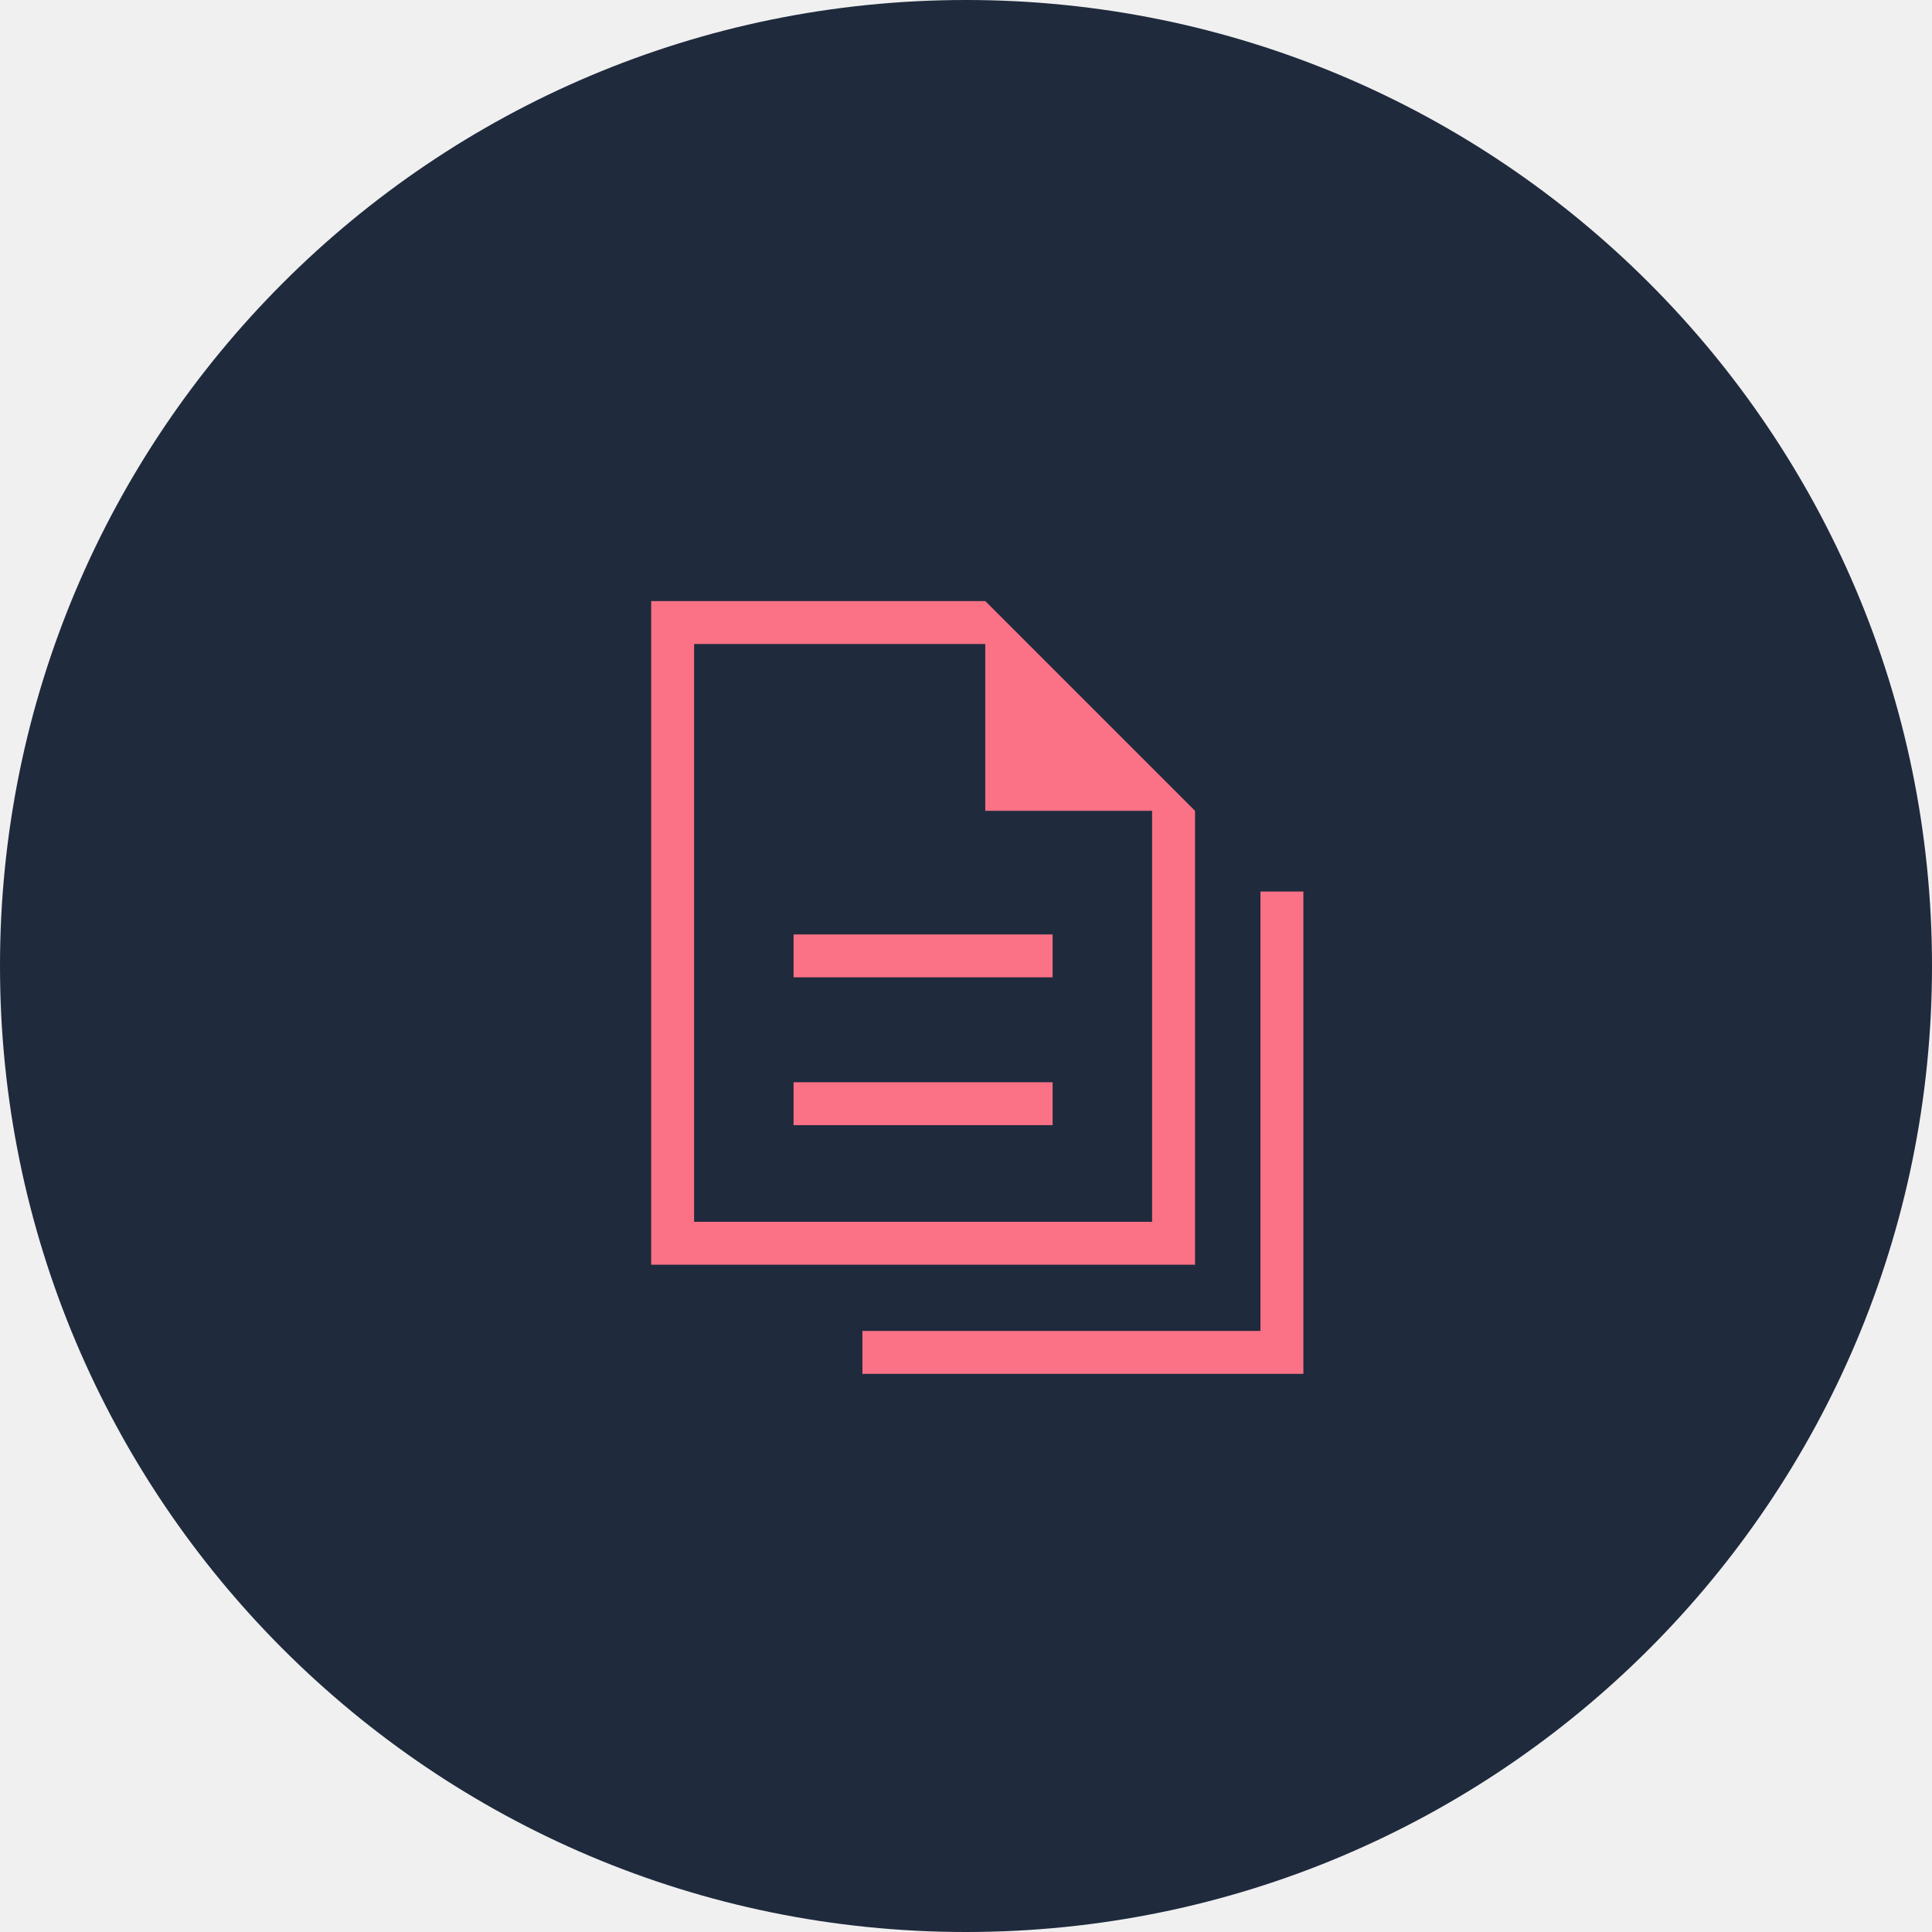
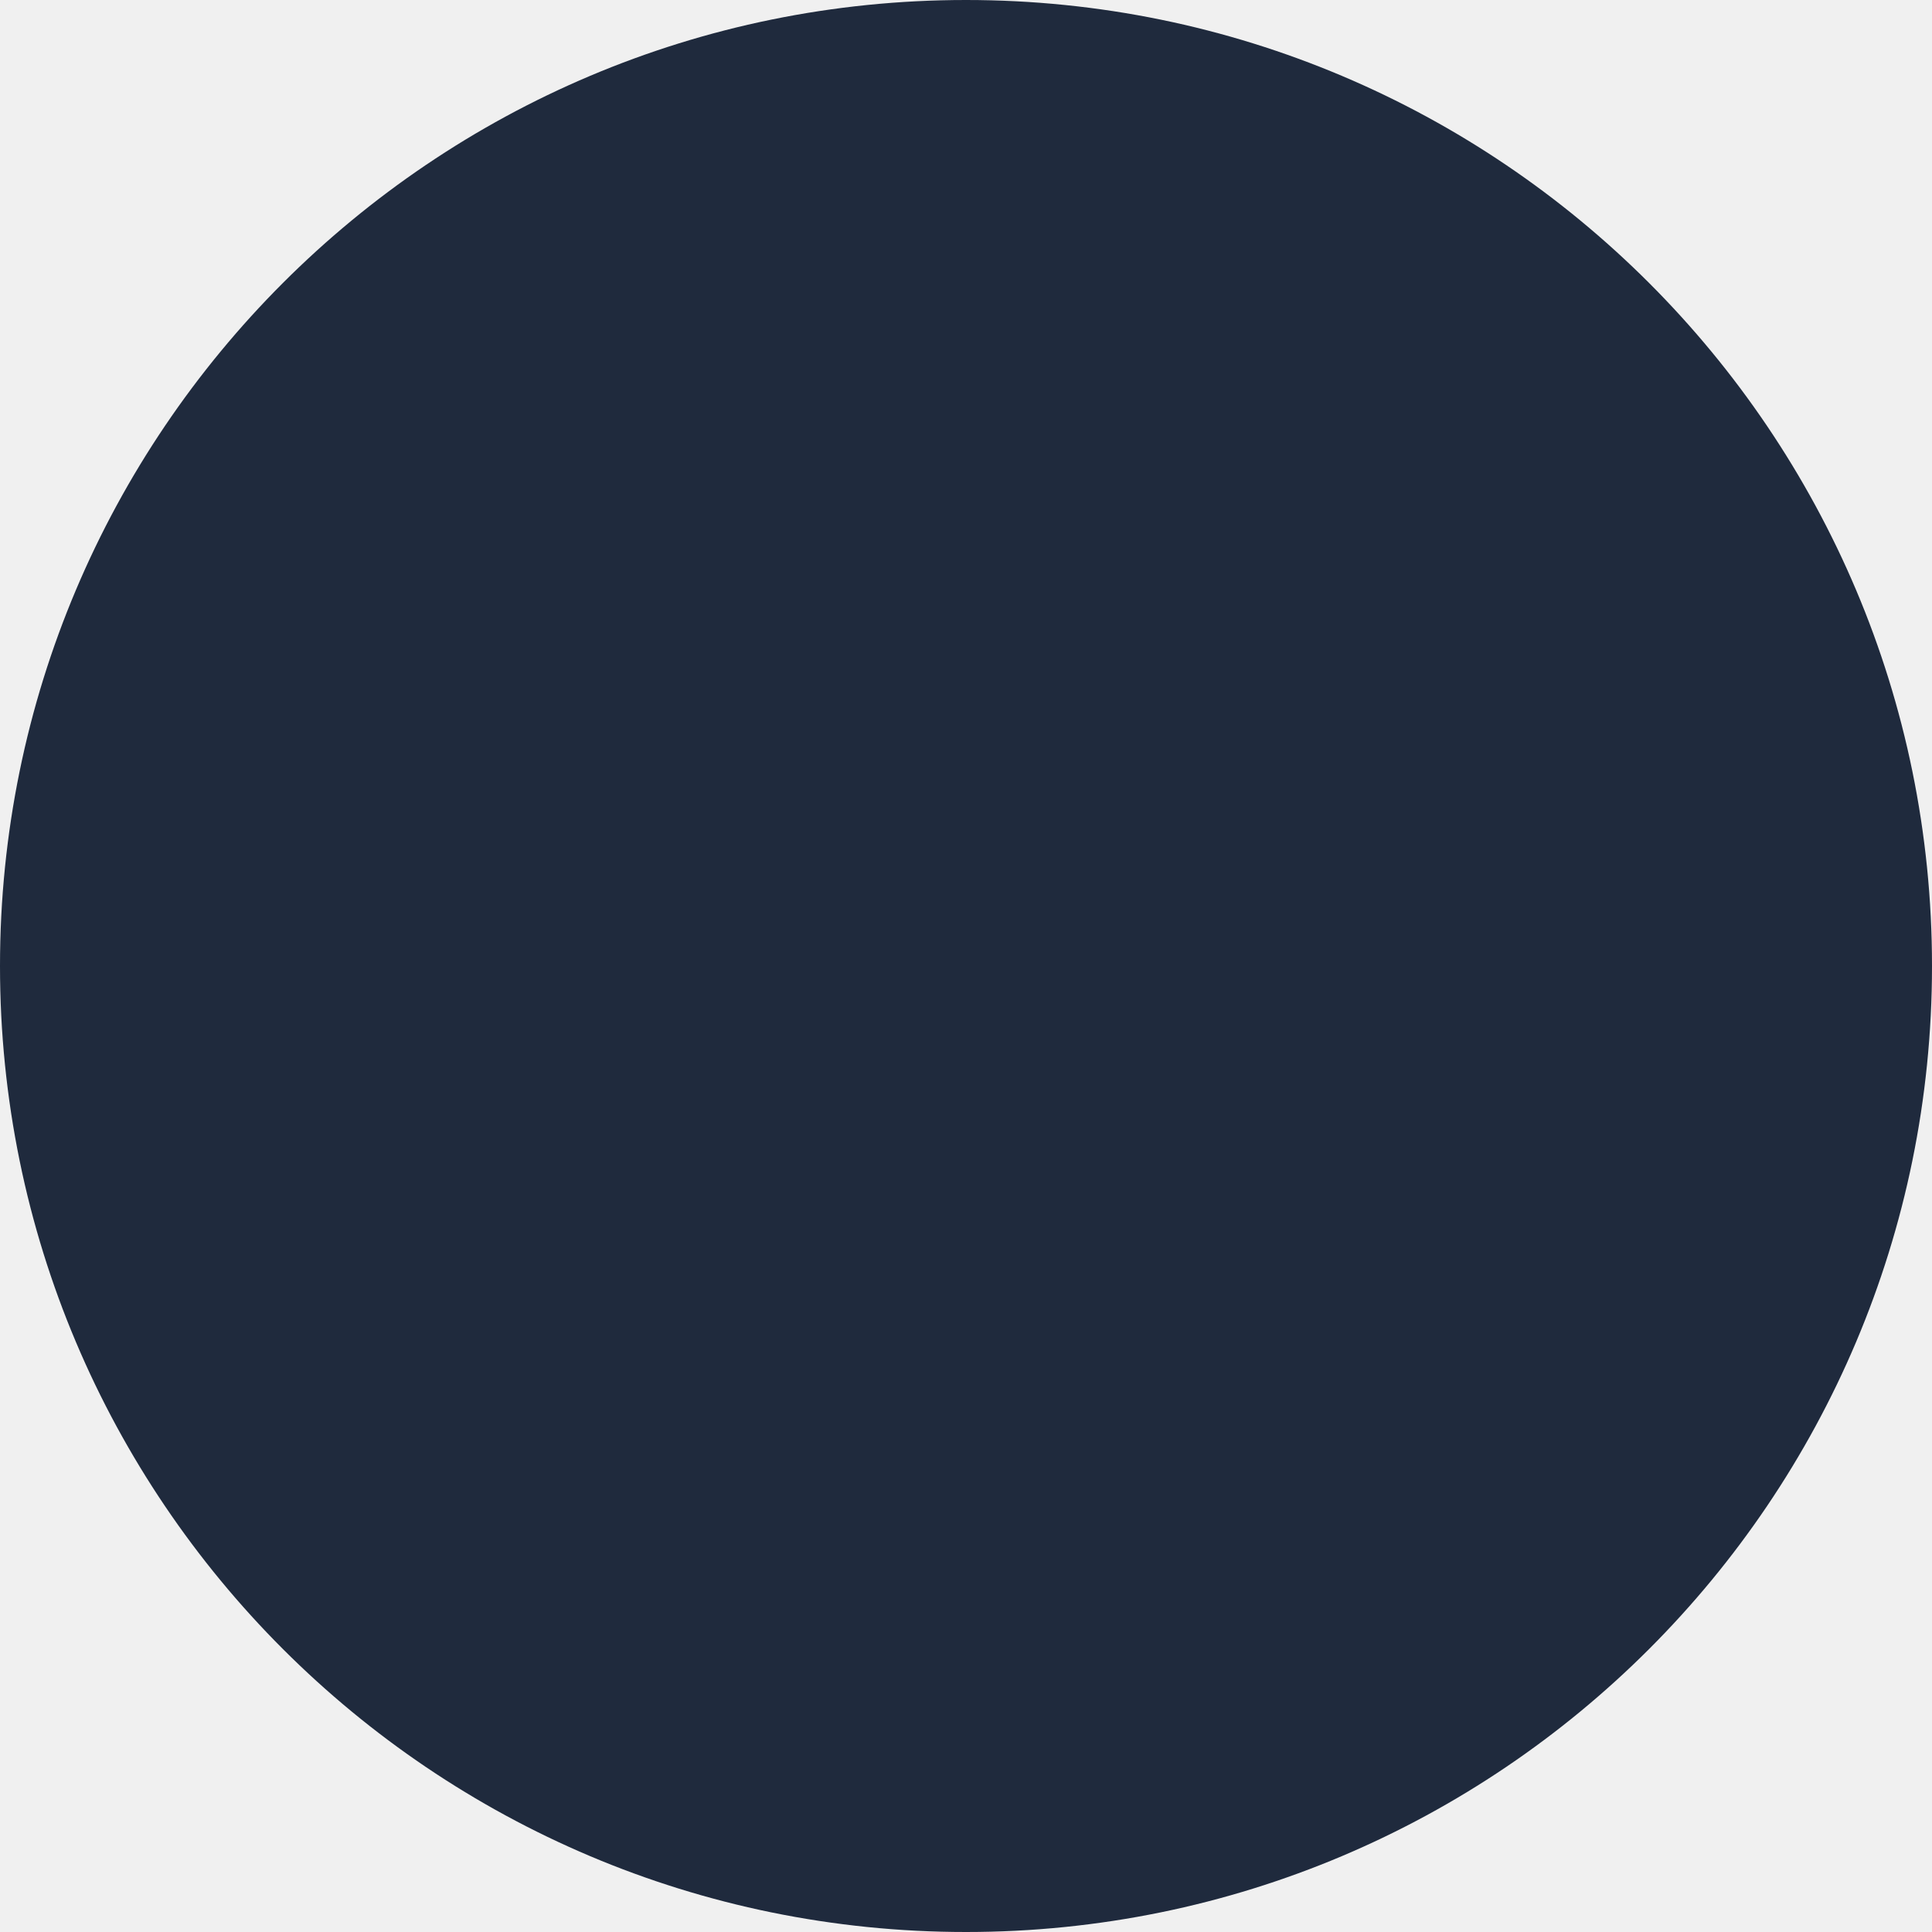
<svg xmlns="http://www.w3.org/2000/svg" width="90" height="90" viewBox="0 0 90 90" fill="none">
-   <g clip-path="url(#clip0_8002_13774)">
+   <g clip-path="url(#clip0_8002_13776)">
    <path d="M45 90C69.853 90 90 69.853 90 45C90 20.147 69.853 0 45 0C20.147 0 0 20.147 0 45C0 69.853 20.147 90 45 90Z" fill="#1F2A3D" />
-     <path fill-rule="evenodd" clip-rule="evenodd" d="M45.897 28V28L55.668 37.771V28H55.669V30V56.916V58.916H53.669H32.334H30.334V56.916V30V28H32.334H45.897L45.897 28ZM45.897 30H32.334V56.916H53.669V37.771H45.897V30ZM49.035 45.528H36.967V43.528H49.035V45.528ZM36.967 52.414H49.035V50.414H36.967V52.414Z" fill="#FB7185" />
-     <path d="M40.174 63H59.716V41.531" stroke="#FB7185" stroke-width="2" />
  </g>
  <defs>
-     <clipPath id="clip0_8002_13774">
+     <clipPath id="clip0_8002_13776">
      <rect width="90" height="90" fill="white" />
    </clipPath>
  </defs>
</svg>
